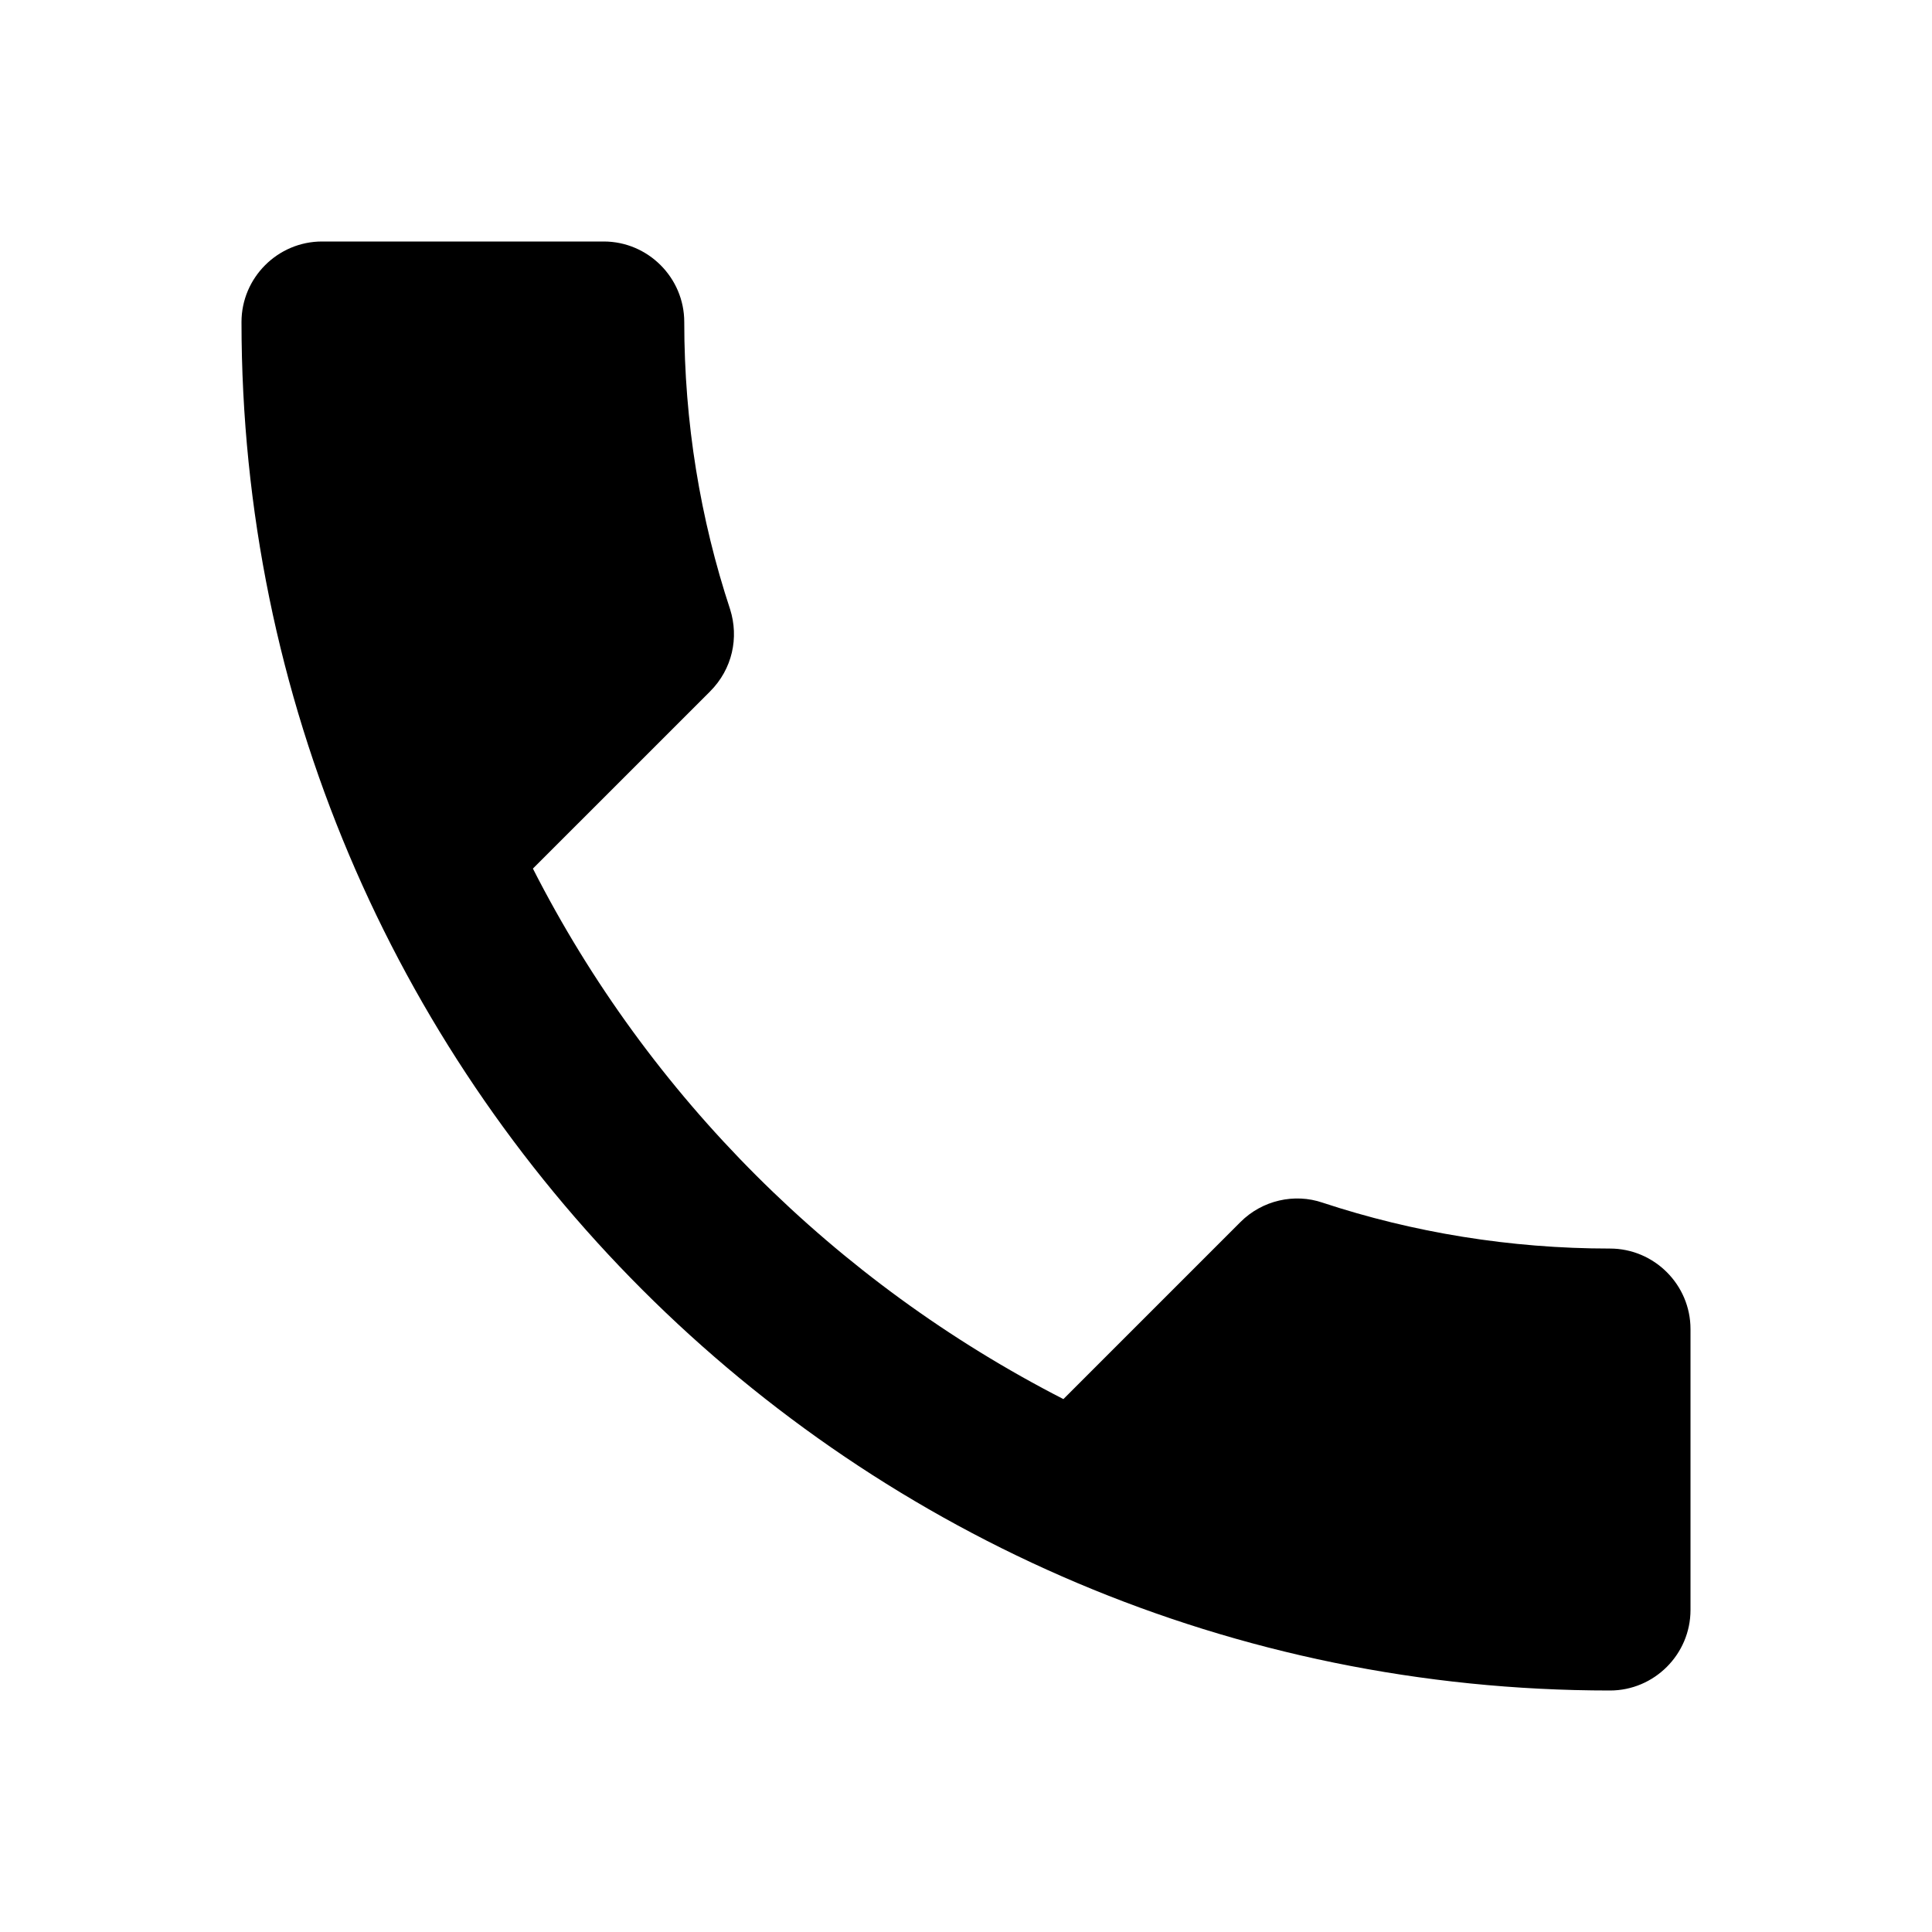
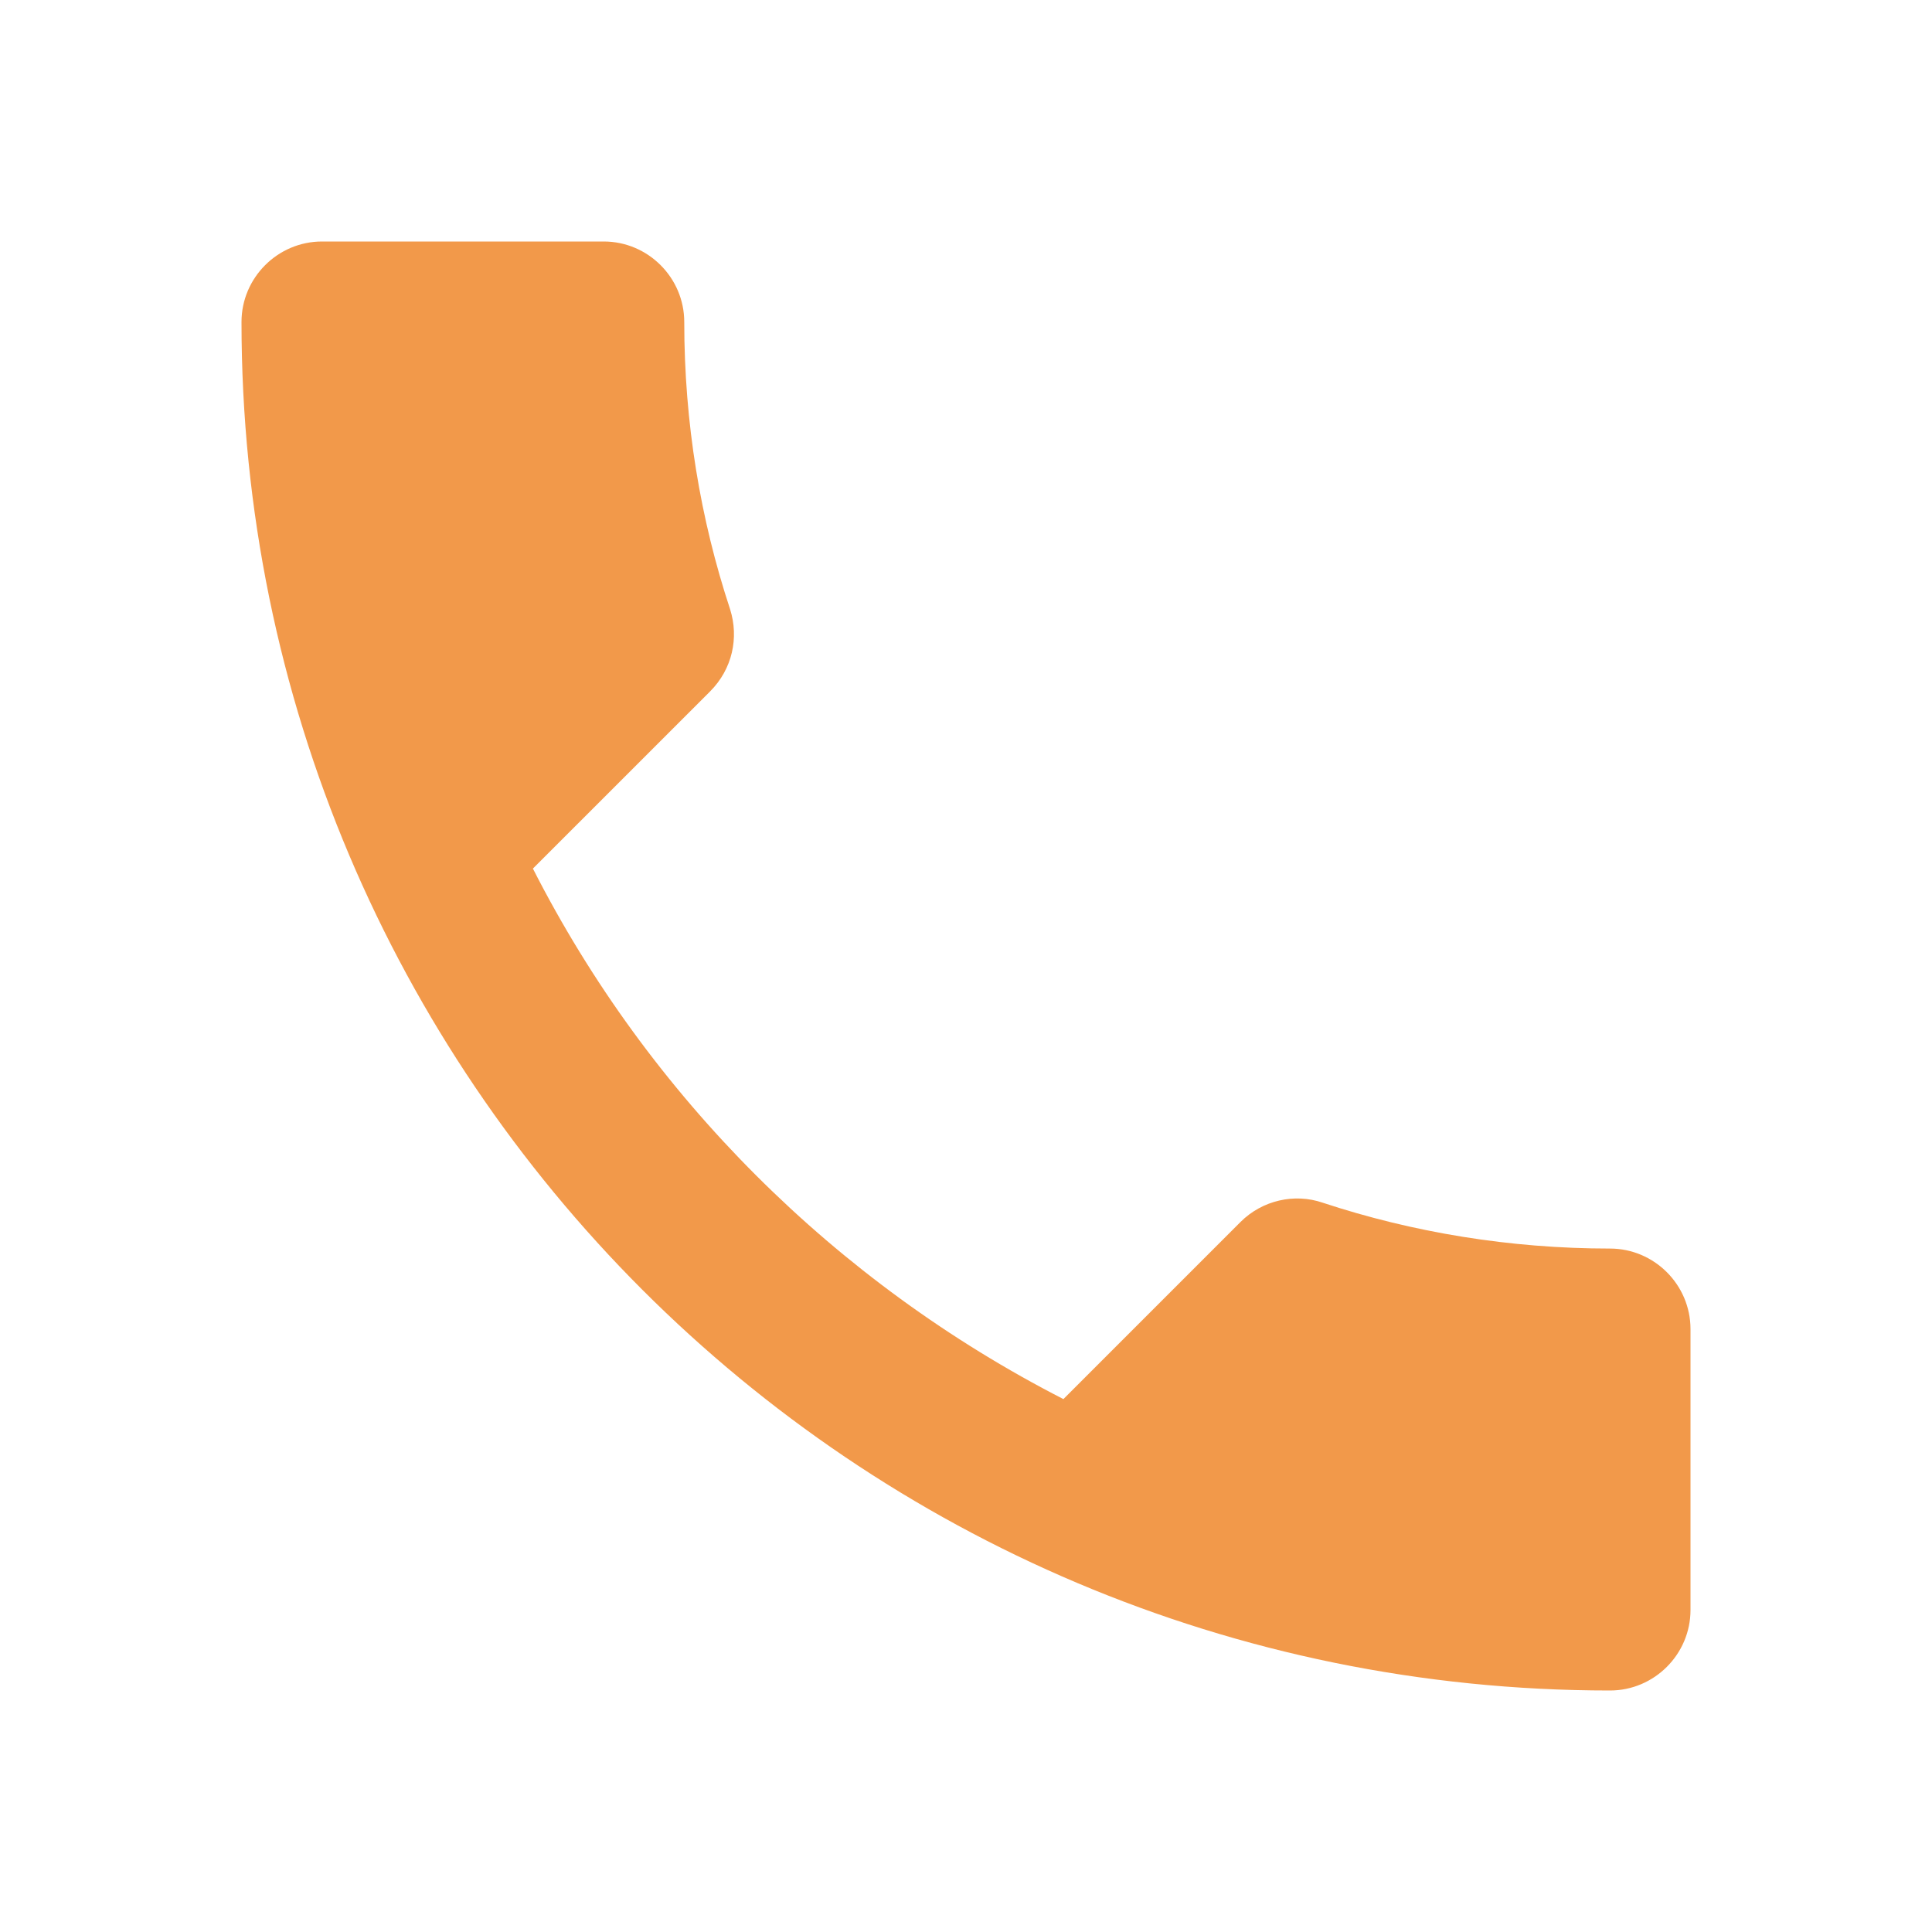
<svg xmlns="http://www.w3.org/2000/svg" width="160" height="160" viewBox="0 0 160 160" fill="none">
-   <path d="M44.133 71.933C53.733 90.8 69.2 106.2 88.067 115.867L102.733 101.2C104.533 99.4 107.2 98.8 109.533 99.6C117 102.067 125.067 103.4 133.333 103.4C137 103.4 140 106.4 140 110.067V133.333C140 137 137 140 133.333 140C70.733 140 20 89.267 20 26.667C20 23 23 20 26.667 20H50C53.667 20 56.667 23 56.667 26.667C56.667 35 58 43 60.467 50.467C61.2 52.8 60.667 55.4 58.8 57.267L44.133 71.933Z" fill="black" />
+   <path d="M44.133 71.933C53.733 90.8 69.2 106.2 88.067 115.867L102.733 101.2C104.533 99.4 107.2 98.8 109.533 99.6C117 102.067 125.067 103.4 133.333 103.4C137 103.4 140 106.4 140 110.067V133.333C140 137 137 140 133.333 140C70.733 140 20 89.267 20 26.667C20 23 23 20 26.667 20H50C53.667 20 56.667 23 56.667 26.667C56.667 35 58 43 60.467 50.467C61.2 52.8 60.667 55.4 58.8 57.267L44.133 71.933Z" fill="#F2994A" />
</svg>
